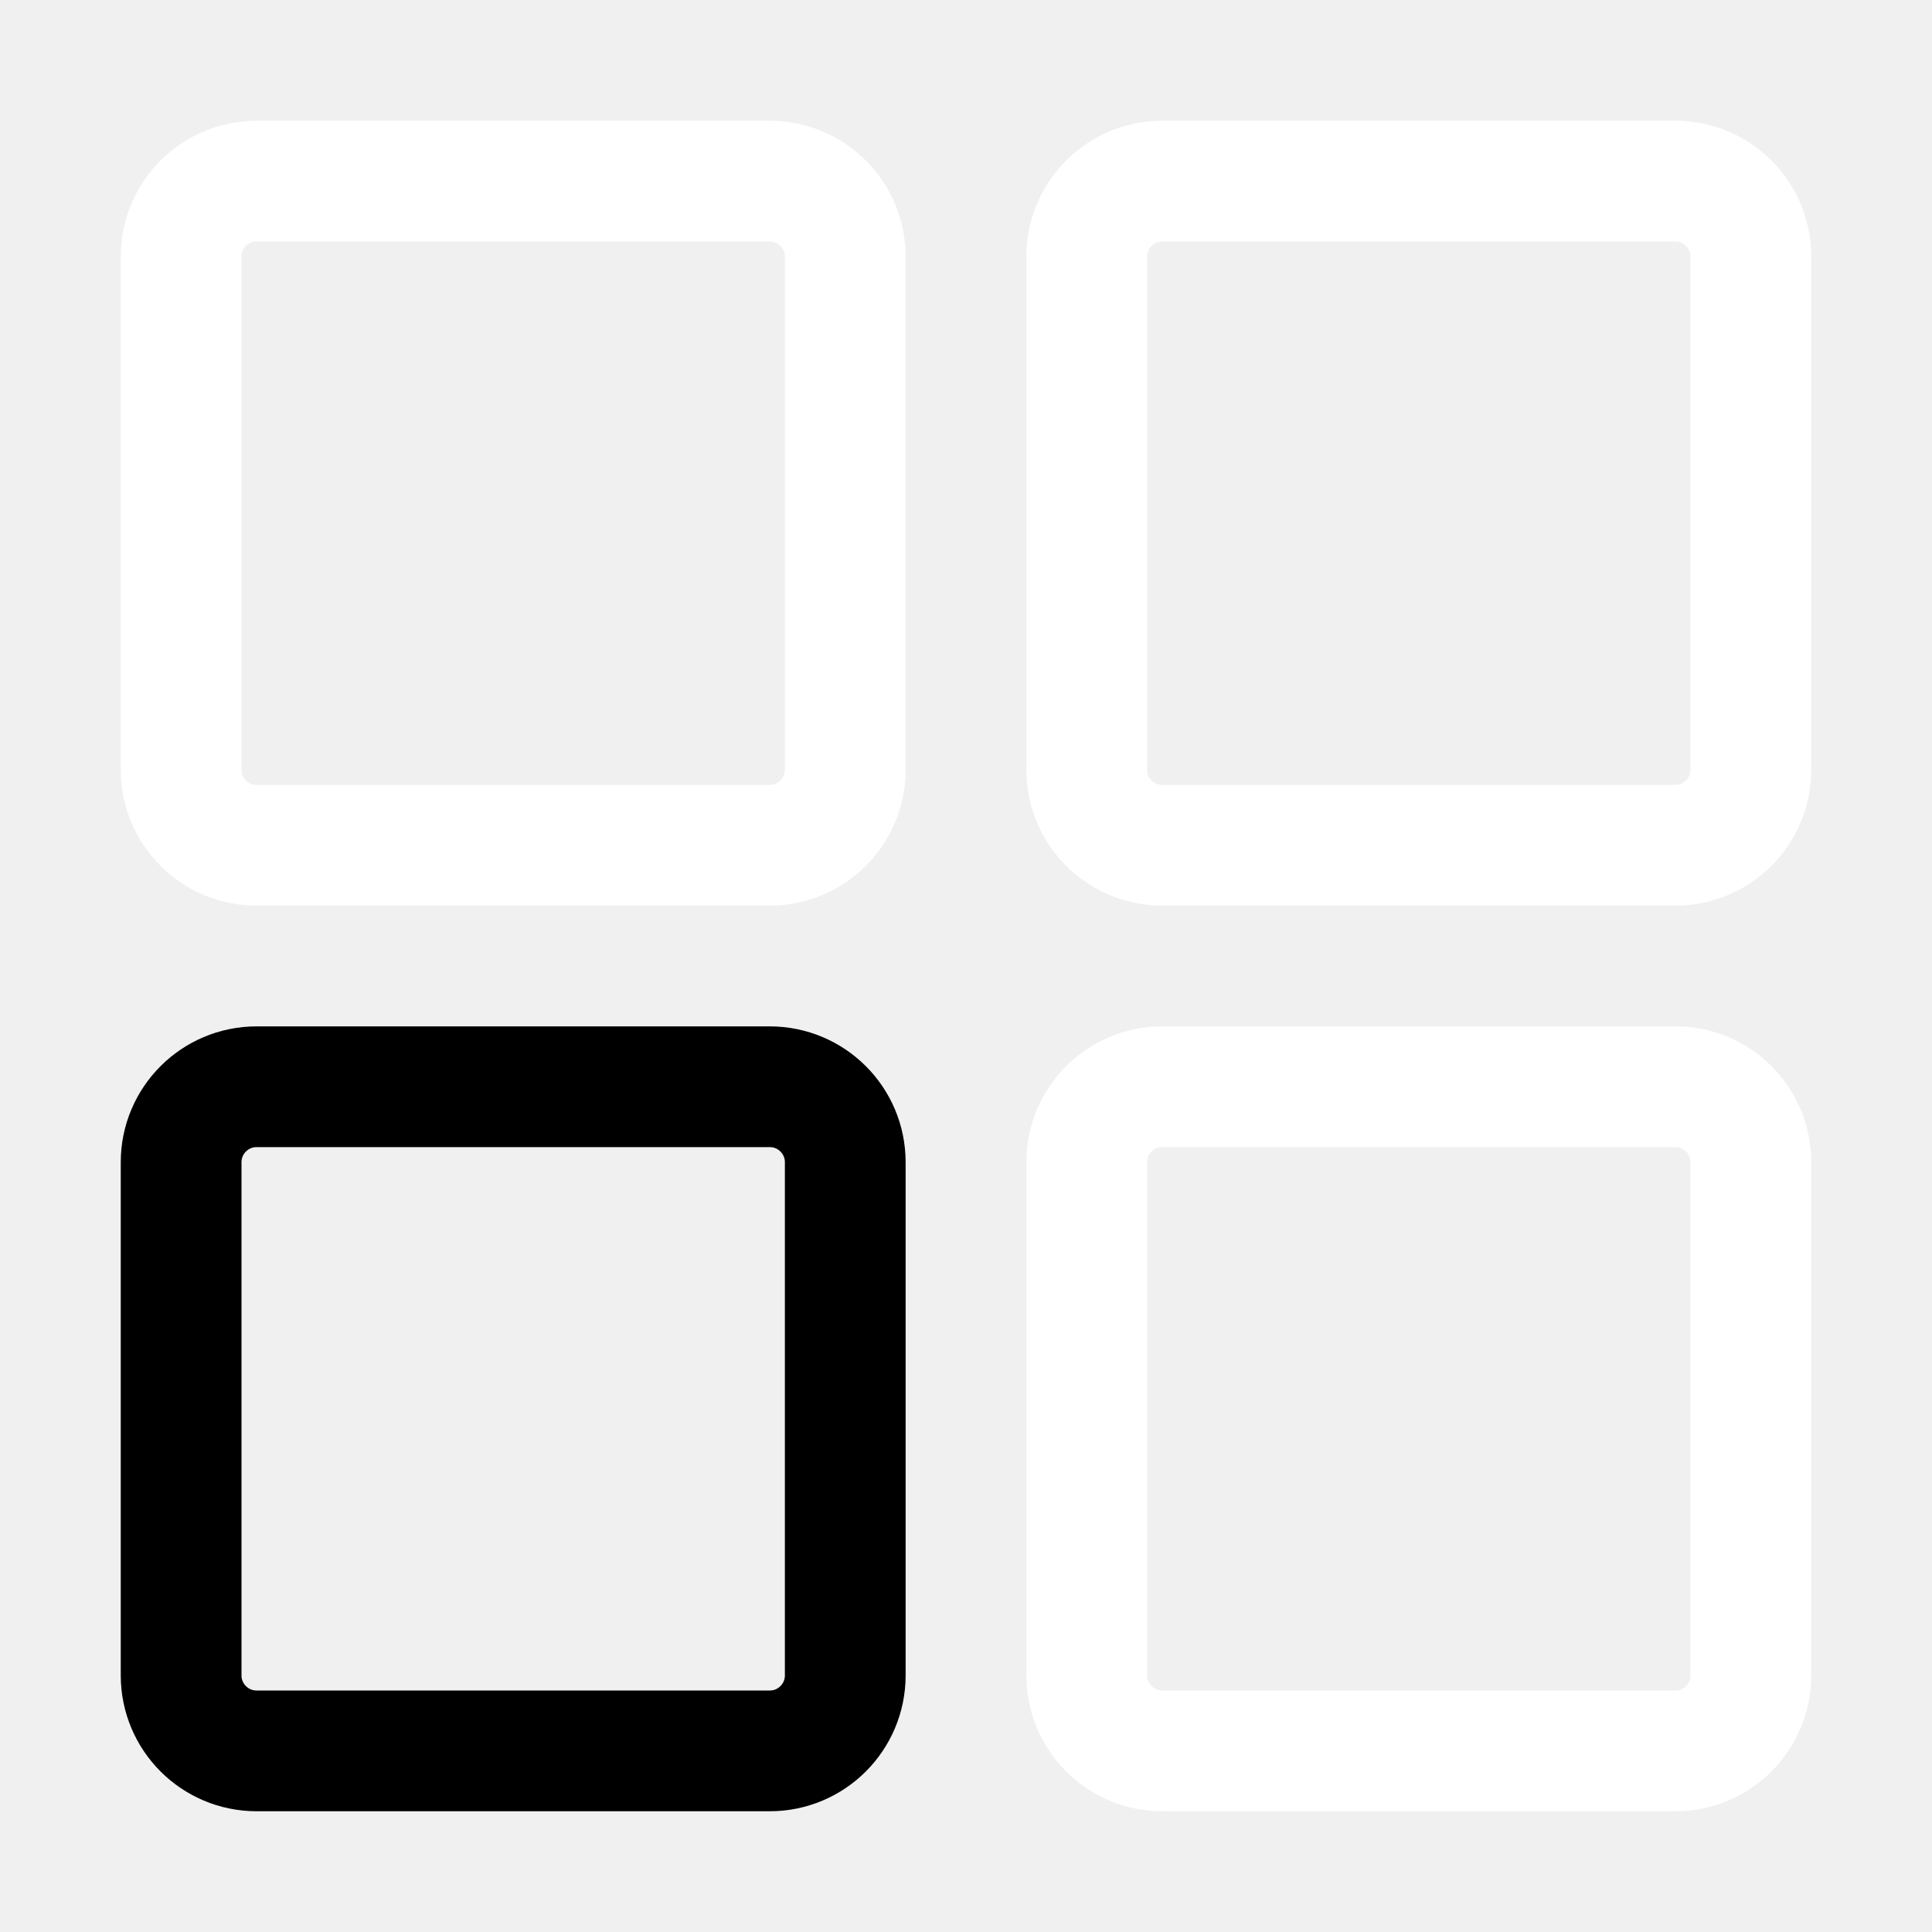
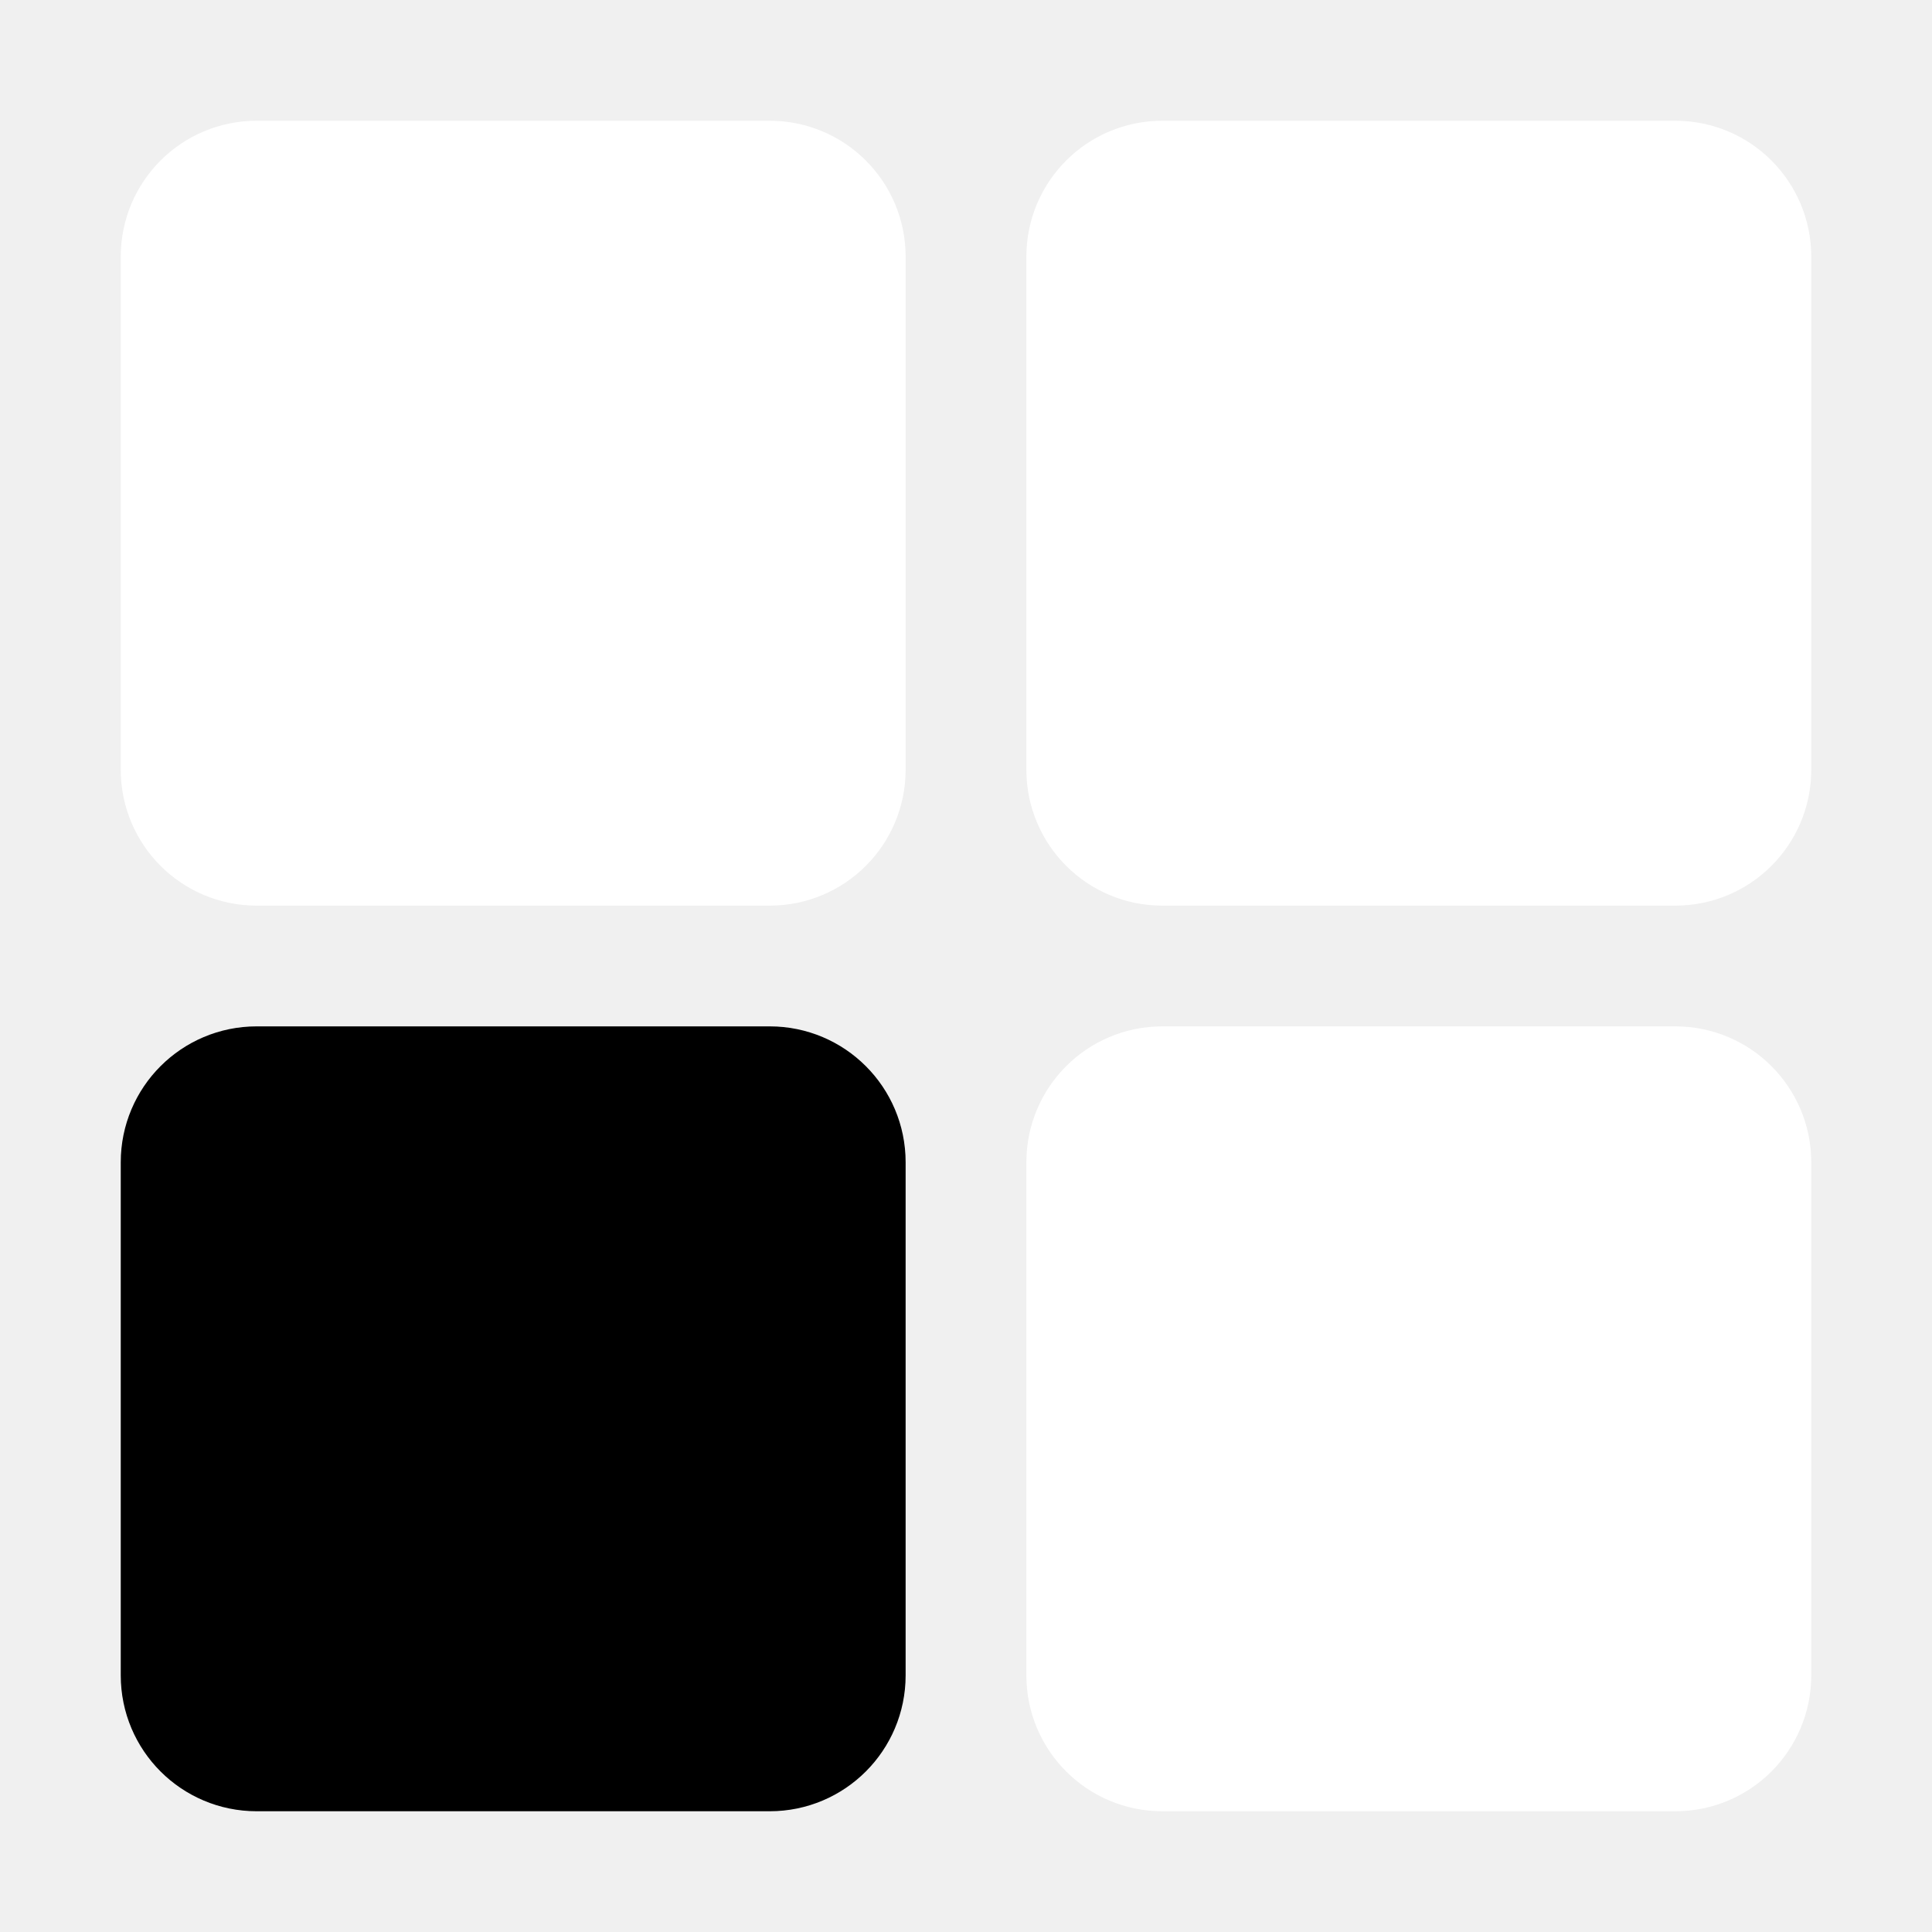
<svg xmlns="http://www.w3.org/2000/svg" class="ionicon" viewBox="0 0 512 512">
-   <rect x="48" y="48" width="176" height="176" rx="20" ry="20" fill="none" stroke="white" stroke-linecap="round" stroke-linejoin="round" stroke-width="32" />
-   <rect x="288" y="48" width="176" height="176" rx="20" ry="20" fill="none" stroke="white" stroke-linecap="round" stroke-linejoin="round" stroke-width="32" />
-   <rect x="48" y="288" width="176" height="176" rx="20" ry="20" fill="none" stroke="currentColor" stroke-linecap="round" stroke-linejoin="round" stroke-width="32" />
-   <rect x="288" y="288" width="176" height="176" rx="20" ry="20" fill="none" stroke="white" stroke-linecap="round" stroke-linejoin="round" stroke-width="32" />
+   <rect x="48" y="48" width="176" height="176" rx="20" ry="20" fill="white" stroke="white" stroke-linecap="round" stroke-linejoin="round" stroke-width="32" />
+   <rect x="288" y="48" width="176" height="176" rx="20" ry="20" fill="white" stroke="white" stroke-linecap="round" stroke-linejoin="round" stroke-width="32" />
+   <rect x="48" y="288" width="176" height="176" rx="20" ry="20" fill="black" stroke="currentColor" stroke-linecap="round" stroke-linejoin="round" stroke-width="32" />
+   <rect x="288" y="288" width="176" height="176" rx="20" ry="20" fill="white" stroke="white" stroke-linecap="round" stroke-linejoin="round" stroke-width="32" />
</svg>
